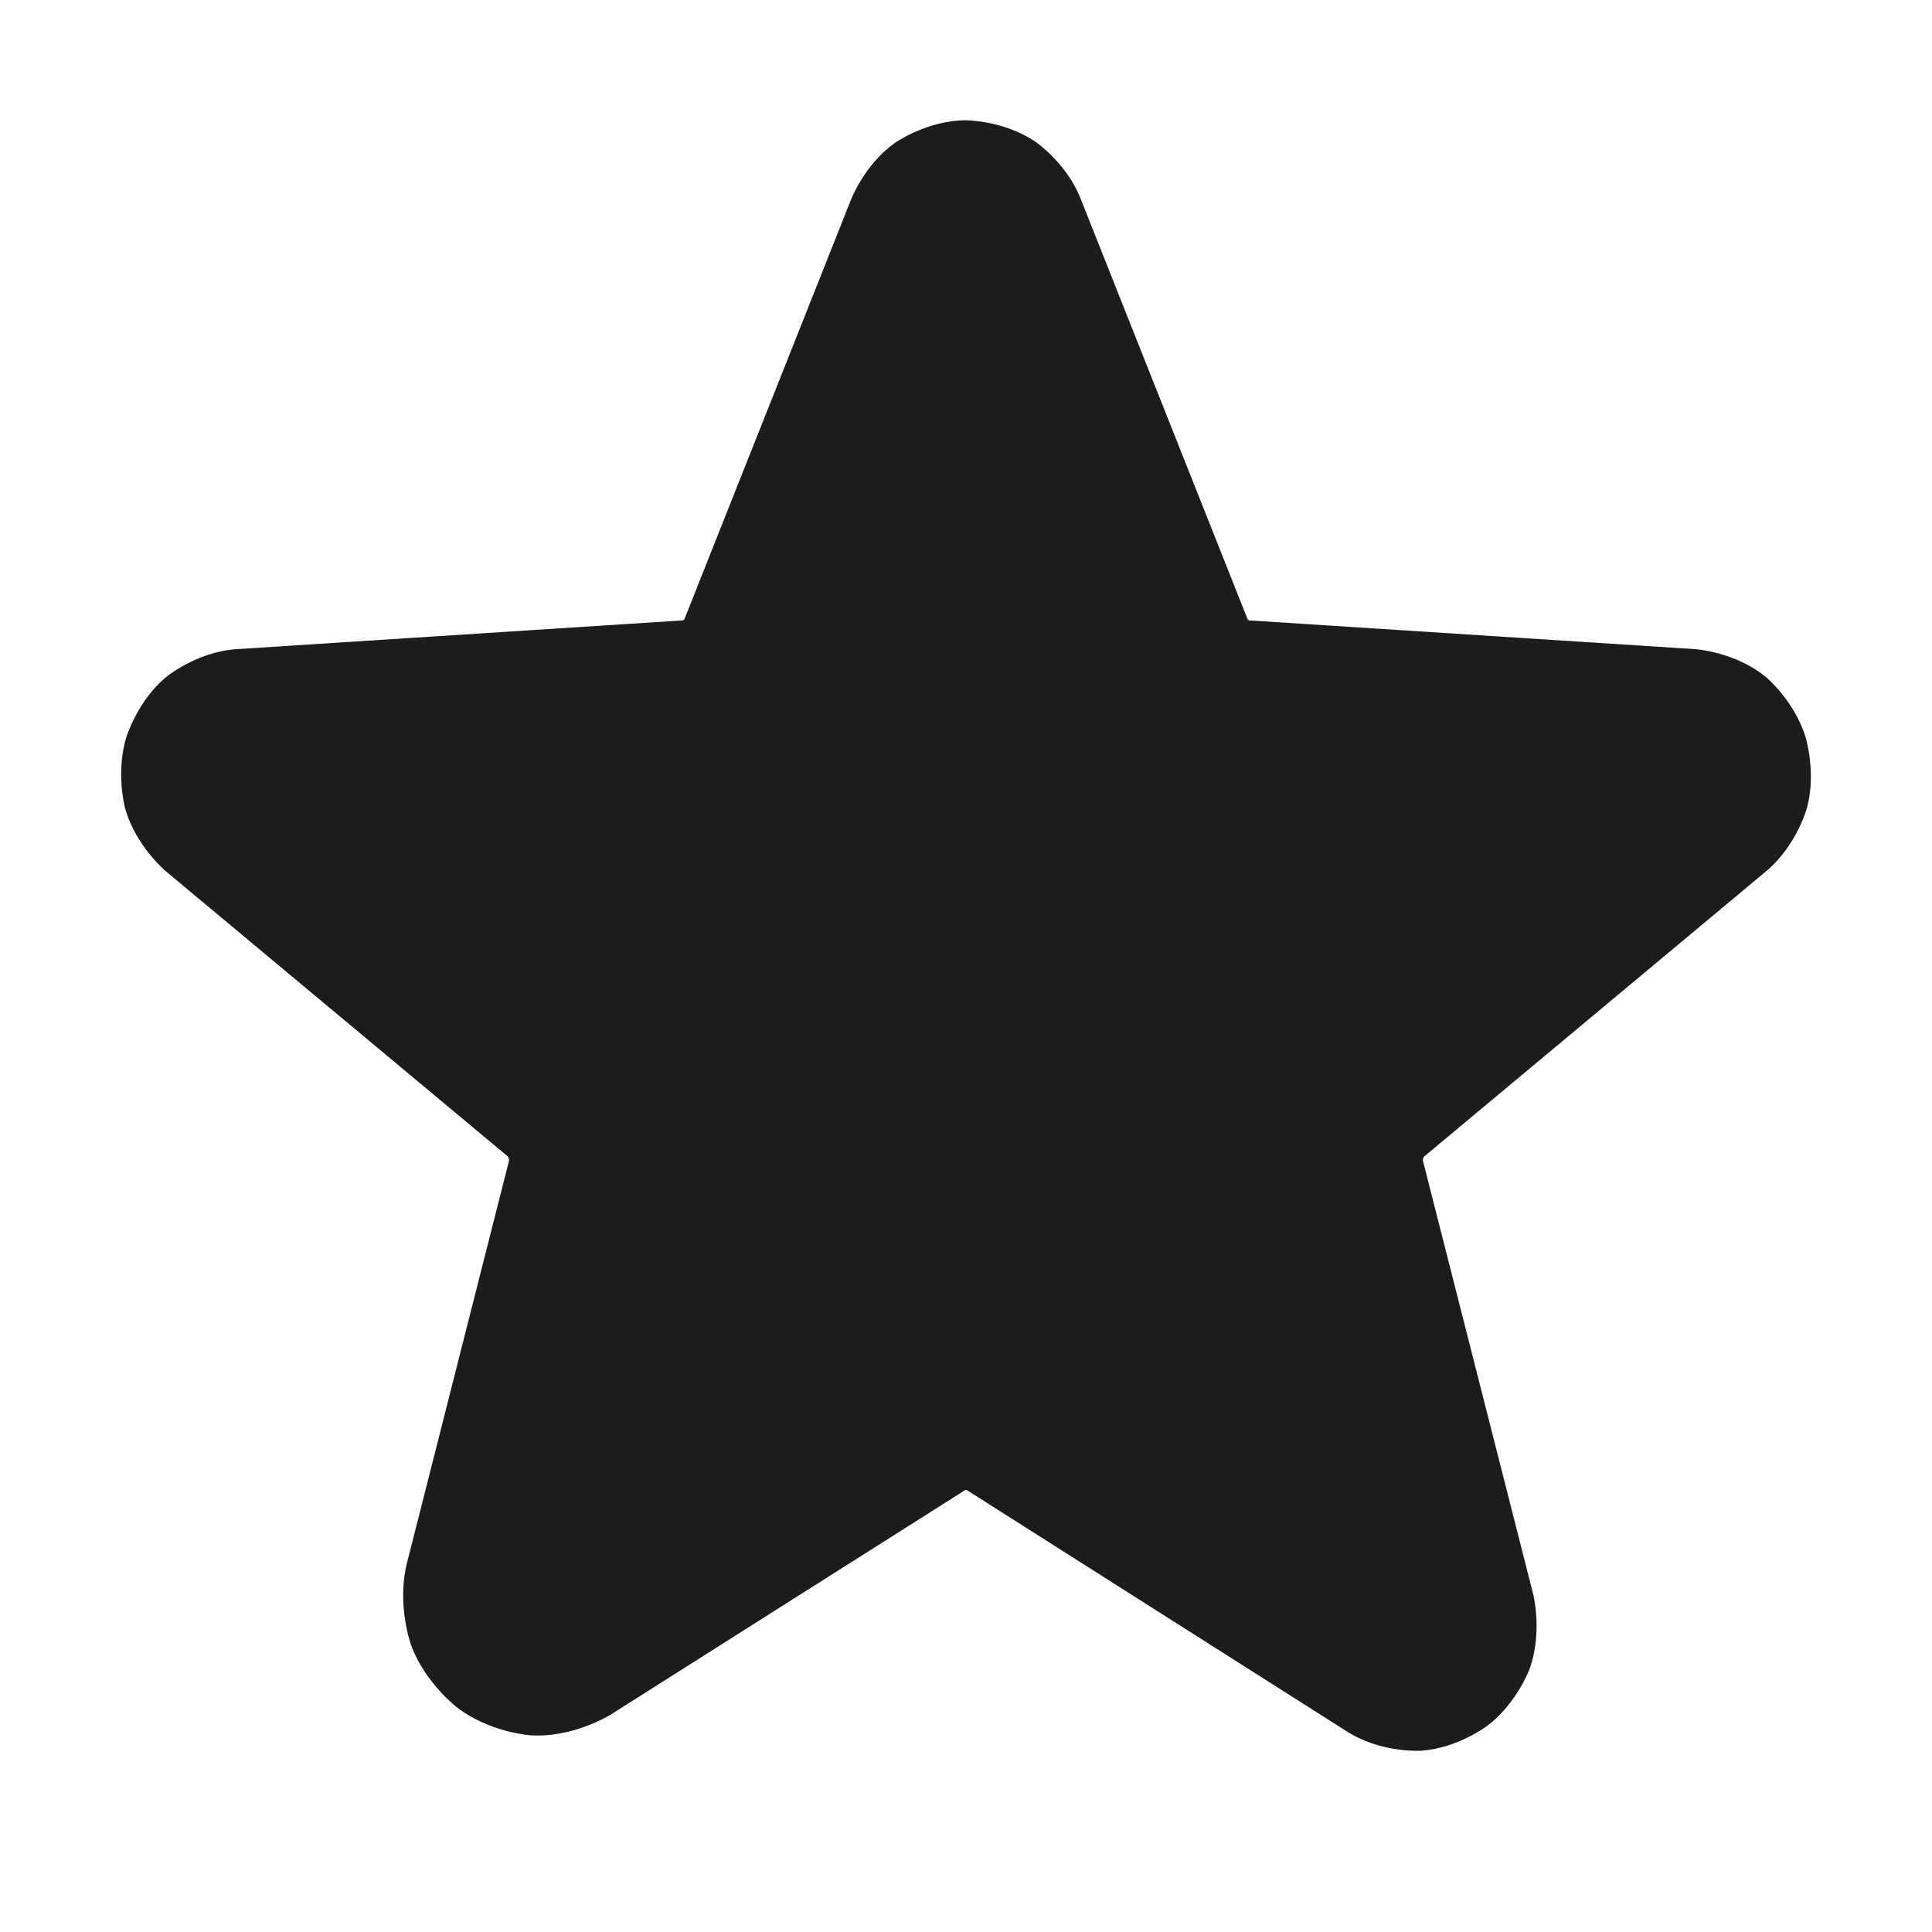
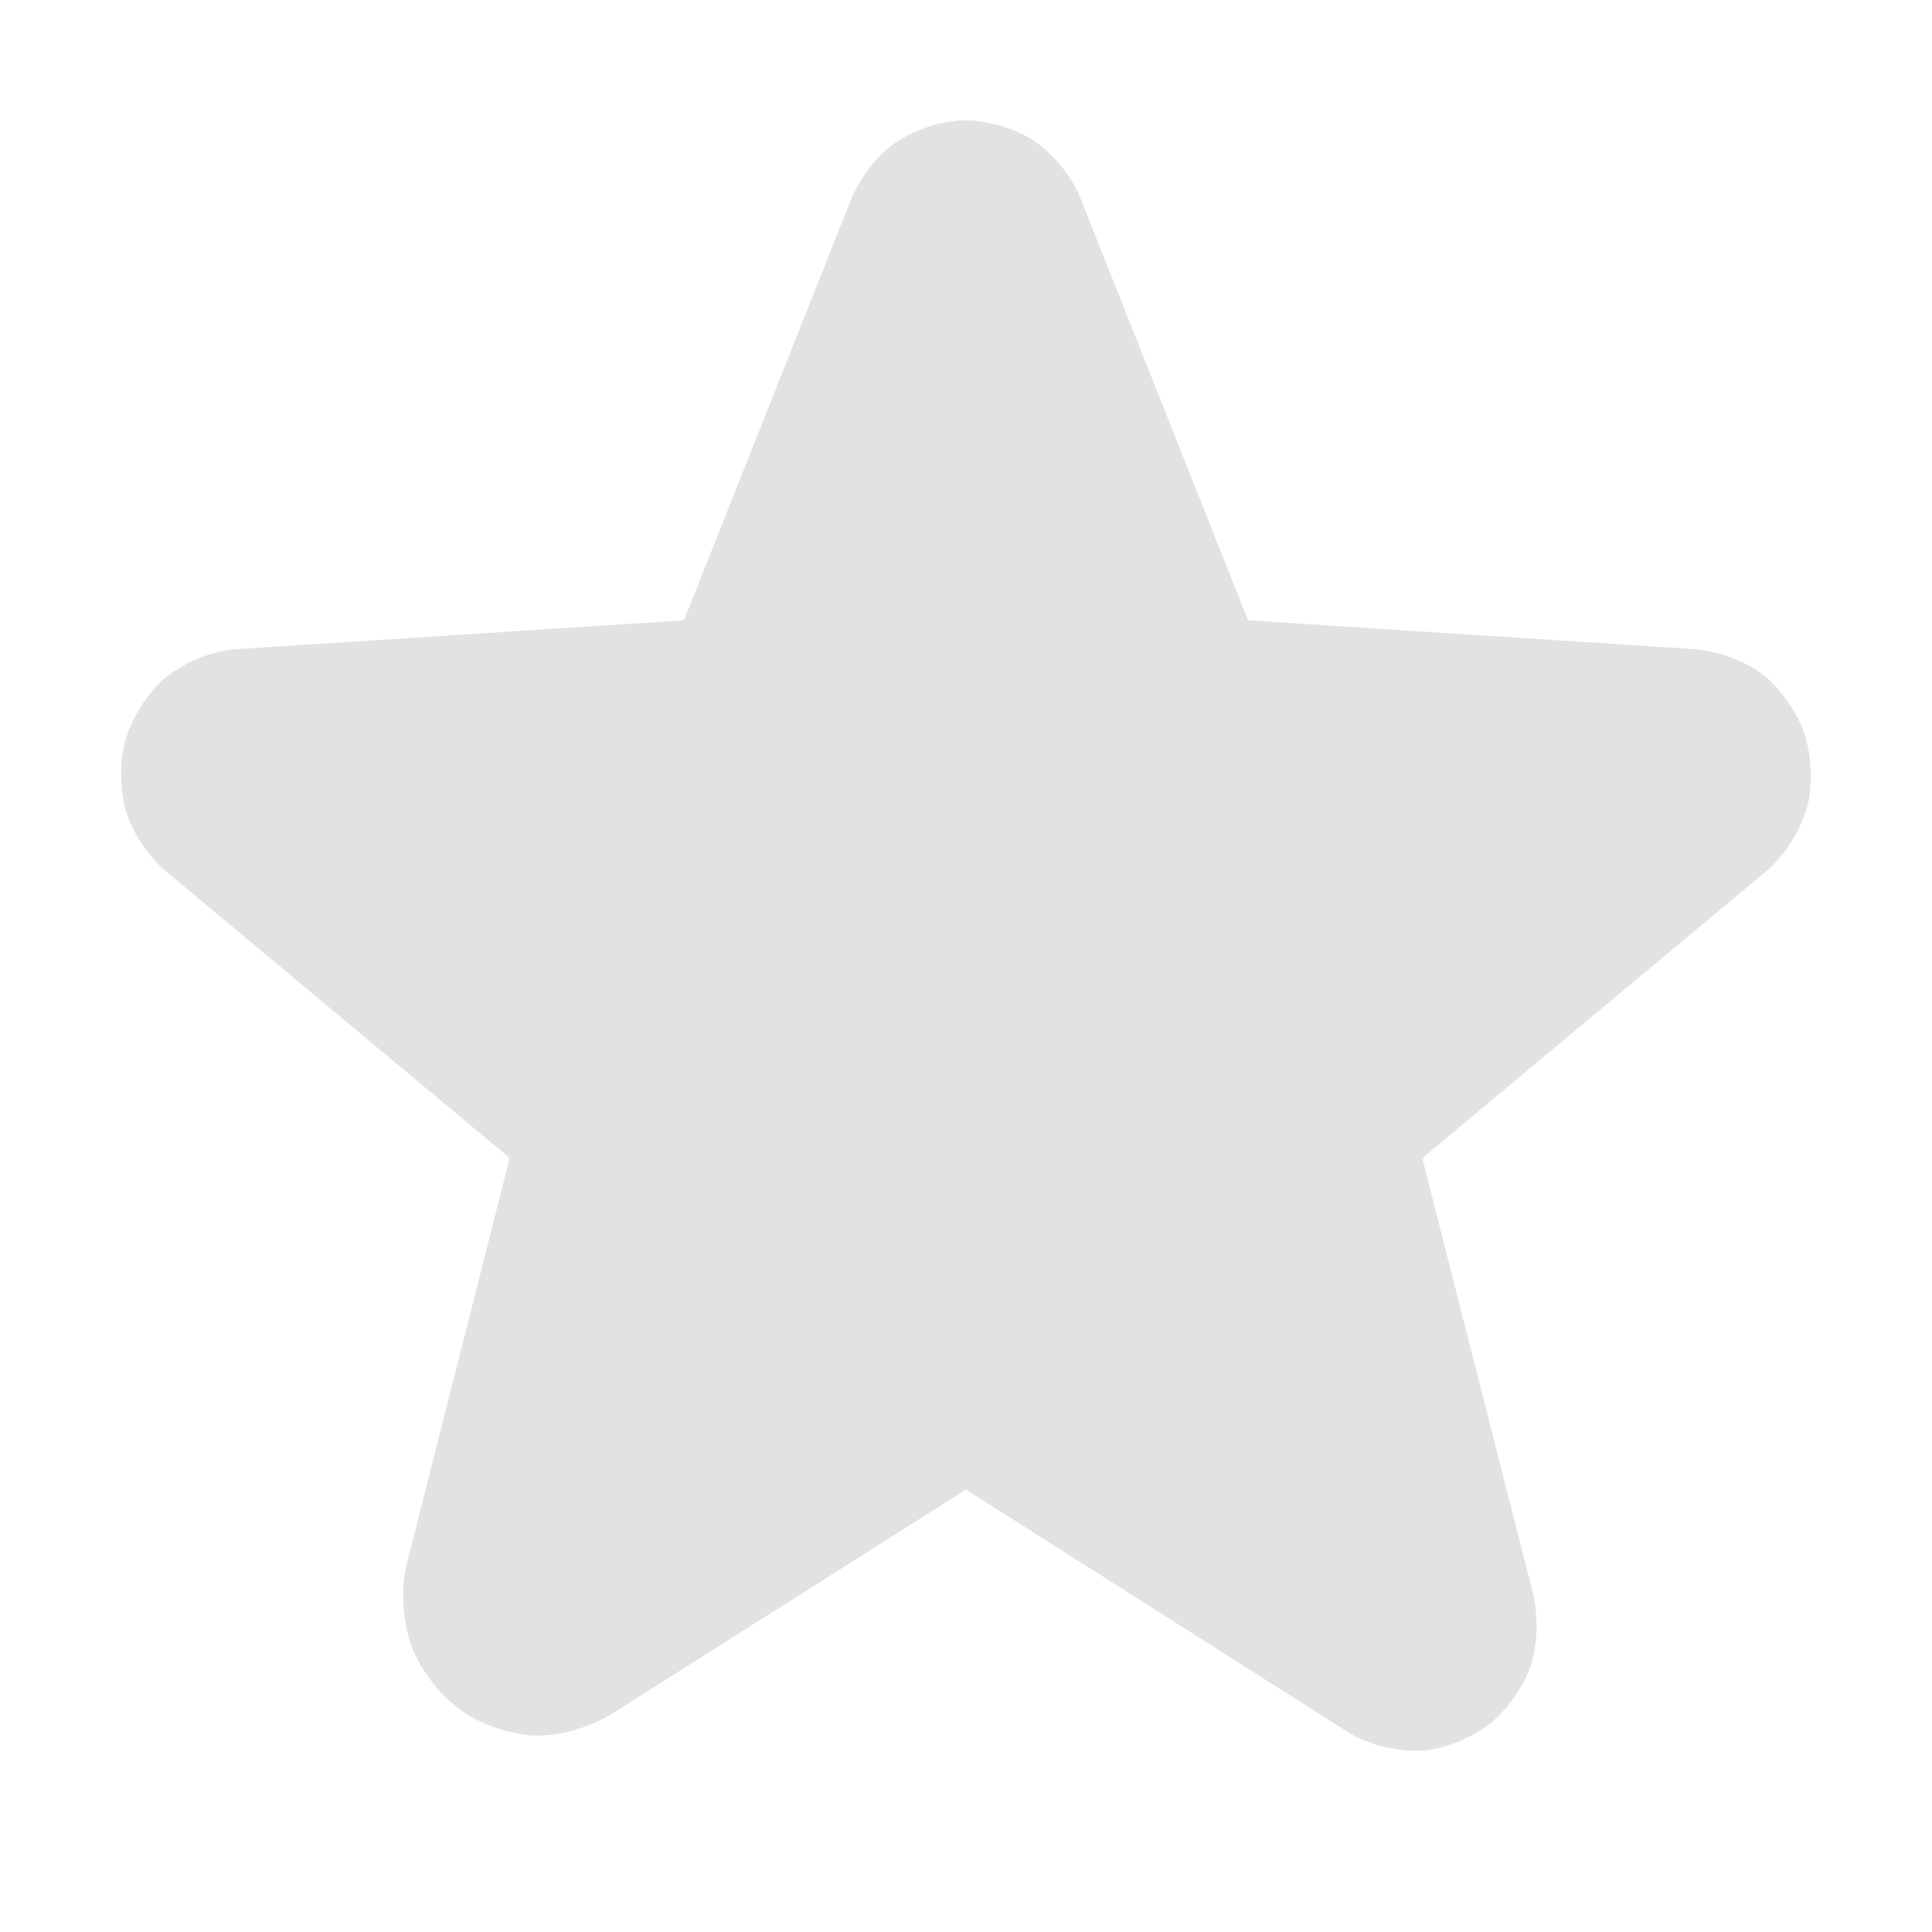
- <svg xmlns="http://www.w3.org/2000/svg" width="23" height="23" viewBox="0 0 23 23" fill="none">
-   <path id="f991d79d" d="M11.895 17.133L16.423 20.008C17.007 20.376 17.726 19.828 17.555 19.154L16.244 13.997C16.208 13.854 16.214 13.704 16.26 13.565C16.306 13.425 16.39 13.301 16.504 13.207L20.565 9.82C21.095 9.379 20.826 8.49 20.134 8.445L14.833 8.104C14.688 8.095 14.549 8.045 14.433 7.959C14.316 7.873 14.227 7.754 14.177 7.619L12.2 2.641C12.148 2.497 12.053 2.373 11.928 2.285C11.802 2.198 11.653 2.15 11.5 2.15C11.347 2.15 11.197 2.198 11.072 2.285C10.947 2.373 10.851 2.497 10.799 2.641L8.822 7.619C8.772 7.754 8.683 7.873 8.567 7.959C8.45 8.045 8.311 8.095 8.167 8.104L2.866 8.445C2.174 8.49 1.904 9.379 2.434 9.82L6.495 13.207C6.609 13.301 6.694 13.425 6.74 13.565C6.786 13.704 6.791 13.854 6.756 13.997L5.543 18.777C5.336 19.586 6.199 20.242 6.891 19.801L11.104 17.133C11.223 17.058 11.36 17.018 11.5 17.018C11.64 17.018 11.777 17.058 11.895 17.133V17.133Z" fill="black" fillOpacity="0.1" />
-   <path id="2070ed08" fillRule="evenodd" clipRule="evenodd" d="M11.509 17.739C11.509 17.739 11.505 17.737 11.5 17.737C11.5 17.737 11.495 17.737 11.49 17.739L7.275 20.409C7.275 20.409 6.827 20.694 6.309 20.658C6.309 20.658 5.833 20.625 5.445 20.33C5.445 20.33 5.062 20.039 4.896 19.591C4.896 19.591 4.717 19.109 4.847 18.599L6.059 13.821C6.059 13.821 6.063 13.807 6.057 13.79C6.057 13.79 6.052 13.772 6.038 13.761L1.974 10.372C1.974 10.372 1.607 10.066 1.486 9.609C1.486 9.609 1.376 9.19 1.505 8.772C1.505 8.772 1.637 8.348 1.968 8.068C1.968 8.068 2.333 7.759 2.819 7.728L8.12 7.386C8.12 7.386 8.133 7.386 8.139 7.381C8.139 7.381 8.146 7.376 8.149 7.369L8.155 7.353L10.128 2.384C10.128 2.384 10.287 1.958 10.66 1.697C10.66 1.697 11.038 1.432 11.5 1.432C11.5 1.432 11.962 1.432 12.34 1.697C12.34 1.697 12.713 1.958 12.872 2.384L14.845 7.353L14.851 7.369C14.851 7.369 14.854 7.376 14.86 7.381C14.86 7.381 14.867 7.386 14.875 7.386L20.18 7.728C20.18 7.728 20.666 7.759 21.032 8.068C21.032 8.068 21.363 8.348 21.494 8.772C21.494 8.772 21.624 9.19 21.514 9.609C21.514 9.609 21.393 10.066 21.024 10.373L16.965 13.759C16.965 13.759 16.948 13.772 16.942 13.79C16.942 13.79 16.937 13.807 16.941 13.824L18.252 18.977C18.252 18.977 18.369 19.439 18.206 19.876C18.206 19.876 18.054 20.282 17.706 20.545C17.706 20.545 17.354 20.812 16.92 20.842C16.92 20.842 16.449 20.874 16.04 20.616L11.511 17.74L11.51 17.74L11.509 17.739ZM16.807 19.4L12.281 16.527L12.28 16.526C12.28 16.526 11.923 16.299 11.5 16.299C11.5 16.299 11.076 16.299 10.719 16.526L6.506 19.194C6.506 19.194 6.409 19.256 6.315 19.185C6.315 19.185 6.203 19.1 6.24 18.955L7.453 14.174C7.453 14.174 7.558 13.751 7.423 13.34C7.423 13.34 7.287 12.929 6.954 12.653L2.895 9.268C2.895 9.268 2.865 9.242 2.879 9.197C2.879 9.197 2.889 9.164 2.912 9.162L8.213 8.821C8.213 8.821 8.644 8.796 8.994 8.537C8.994 8.537 9.341 8.28 9.493 7.877L11.467 2.906L11.475 2.887C11.475 2.887 11.477 2.879 11.484 2.874C11.484 2.874 11.491 2.869 11.5 2.869C11.5 2.869 11.508 2.869 11.515 2.874C11.515 2.874 11.522 2.879 11.525 2.887L11.533 2.906L13.507 7.877C13.507 7.877 13.659 8.28 14.005 8.537C14.005 8.537 14.356 8.796 14.791 8.821L20.088 9.162C20.088 9.162 20.111 9.164 20.121 9.197C20.121 9.197 20.135 9.242 20.106 9.267L16.044 12.655C16.044 12.655 15.713 12.929 15.577 13.34C15.577 13.34 15.442 13.751 15.546 14.171L16.859 19.332C16.859 19.332 16.87 19.375 16.838 19.399C16.838 19.399 16.823 19.41 16.807 19.4Z" fill="#1C1C1C" />
+ <svg xmlns="http://www.w3.org/2000/svg" width="23" height="23" viewBox="0 0 23 23" fill="black" className="bookmark-svg">
+   <path id="f991d79d" d="M11.895 17.133L16.423 20.008C17.007 20.376 17.726 19.828 17.555 19.154L16.244 13.997C16.208 13.854 16.214 13.704 16.26 13.565C16.306 13.425 16.39 13.301 16.504 13.207L20.565 9.82C21.095 9.379 20.826 8.49 20.134 8.445L14.833 8.104C14.688 8.095 14.549 8.045 14.433 7.959C14.316 7.873 14.227 7.754 14.177 7.619L12.2 2.641C12.148 2.497 12.053 2.373 11.928 2.285C11.802 2.198 11.653 2.15 11.5 2.15C11.347 2.15 11.197 2.198 11.072 2.285C10.947 2.373 10.851 2.497 10.799 2.641L8.822 7.619C8.772 7.754 8.683 7.873 8.567 7.959C8.45 8.045 8.311 8.095 8.167 8.104L2.866 8.445C2.174 8.49 1.904 9.379 2.434 9.82L6.495 13.207C6.609 13.301 6.694 13.425 6.74 13.565C6.786 13.704 6.791 13.854 6.756 13.997L5.543 18.777C5.336 19.586 6.199 20.242 6.891 19.801L11.104 17.133C11.223 17.058 11.36 17.018 11.5 17.018C11.64 17.018 11.777 17.058 11.895 17.133V17.133Z" fill="blue" fillOpacity="0.1" />
+   <path id="2070ed08" fillRule="evenodd" clipRule="evenodd" d="M11.509 17.739C11.509 17.739 11.505 17.737 11.5 17.737C11.5 17.737 11.495 17.737 11.49 17.739L7.275 20.409C7.275 20.409 6.827 20.694 6.309 20.658C6.309 20.658 5.833 20.625 5.445 20.33C5.445 20.33 5.062 20.039 4.896 19.591C4.896 19.591 4.717 19.109 4.847 18.599L6.059 13.821C6.059 13.821 6.063 13.807 6.057 13.79C6.057 13.79 6.052 13.772 6.038 13.761L1.974 10.372C1.974 10.372 1.607 10.066 1.486 9.609C1.486 9.609 1.376 9.19 1.505 8.772C1.505 8.772 1.637 8.348 1.968 8.068C1.968 8.068 2.333 7.759 2.819 7.728L8.12 7.386C8.12 7.386 8.133 7.386 8.139 7.381C8.139 7.381 8.146 7.376 8.149 7.369L8.155 7.353L10.128 2.384C10.128 2.384 10.287 1.958 10.66 1.697C10.66 1.697 11.038 1.432 11.5 1.432C11.5 1.432 11.962 1.432 12.34 1.697C12.34 1.697 12.713 1.958 12.872 2.384L14.845 7.353L14.851 7.369C14.851 7.369 14.854 7.376 14.86 7.381C14.86 7.381 14.867 7.386 14.875 7.386L20.18 7.728C20.18 7.728 20.666 7.759 21.032 8.068C21.032 8.068 21.363 8.348 21.494 8.772C21.494 8.772 21.624 9.19 21.514 9.609C21.514 9.609 21.393 10.066 21.024 10.373L16.965 13.759C16.965 13.759 16.948 13.772 16.942 13.79C16.942 13.79 16.937 13.807 16.941 13.824L18.252 18.977C18.252 18.977 18.369 19.439 18.206 19.876C18.206 19.876 18.054 20.282 17.706 20.545C17.706 20.545 17.354 20.812 16.92 20.842C16.92 20.842 16.449 20.874 16.04 20.616L11.511 17.74L11.51 17.74L11.509 17.739ZM16.807 19.4L12.281 16.527L12.28 16.526C12.28 16.526 11.923 16.299 11.5 16.299C11.5 16.299 11.076 16.299 10.719 16.526L6.506 19.194C6.506 19.194 6.409 19.256 6.315 19.185C6.315 19.185 6.203 19.1 6.24 18.955L7.453 14.174C7.453 14.174 7.558 13.751 7.423 13.34C7.423 13.34 7.287 12.929 6.954 12.653L2.895 9.268C2.895 9.268 2.865 9.242 2.879 9.197C2.879 9.197 2.889 9.164 2.912 9.162L8.213 8.821C8.213 8.821 8.644 8.796 8.994 8.537C8.994 8.537 9.341 8.28 9.493 7.877L11.467 2.906L11.475 2.887C11.475 2.887 11.477 2.879 11.484 2.874C11.484 2.874 11.491 2.869 11.5 2.869C11.5 2.869 11.508 2.869 11.515 2.874C11.515 2.874 11.522 2.879 11.525 2.887L11.533 2.906L13.507 7.877C13.507 7.877 13.659 8.28 14.005 8.537C14.005 8.537 14.356 8.796 14.791 8.821L20.088 9.162C20.088 9.162 20.111 9.164 20.121 9.197C20.121 9.197 20.135 9.242 20.106 9.267L16.044 12.655C16.044 12.655 15.713 12.929 15.577 13.34C15.577 13.34 15.442 13.751 15.546 14.171L16.859 19.332C16.859 19.332 16.87 19.375 16.838 19.399C16.838 19.399 16.823 19.41 16.807 19.4Z" fill="#e2e2e2" />
</svg>
